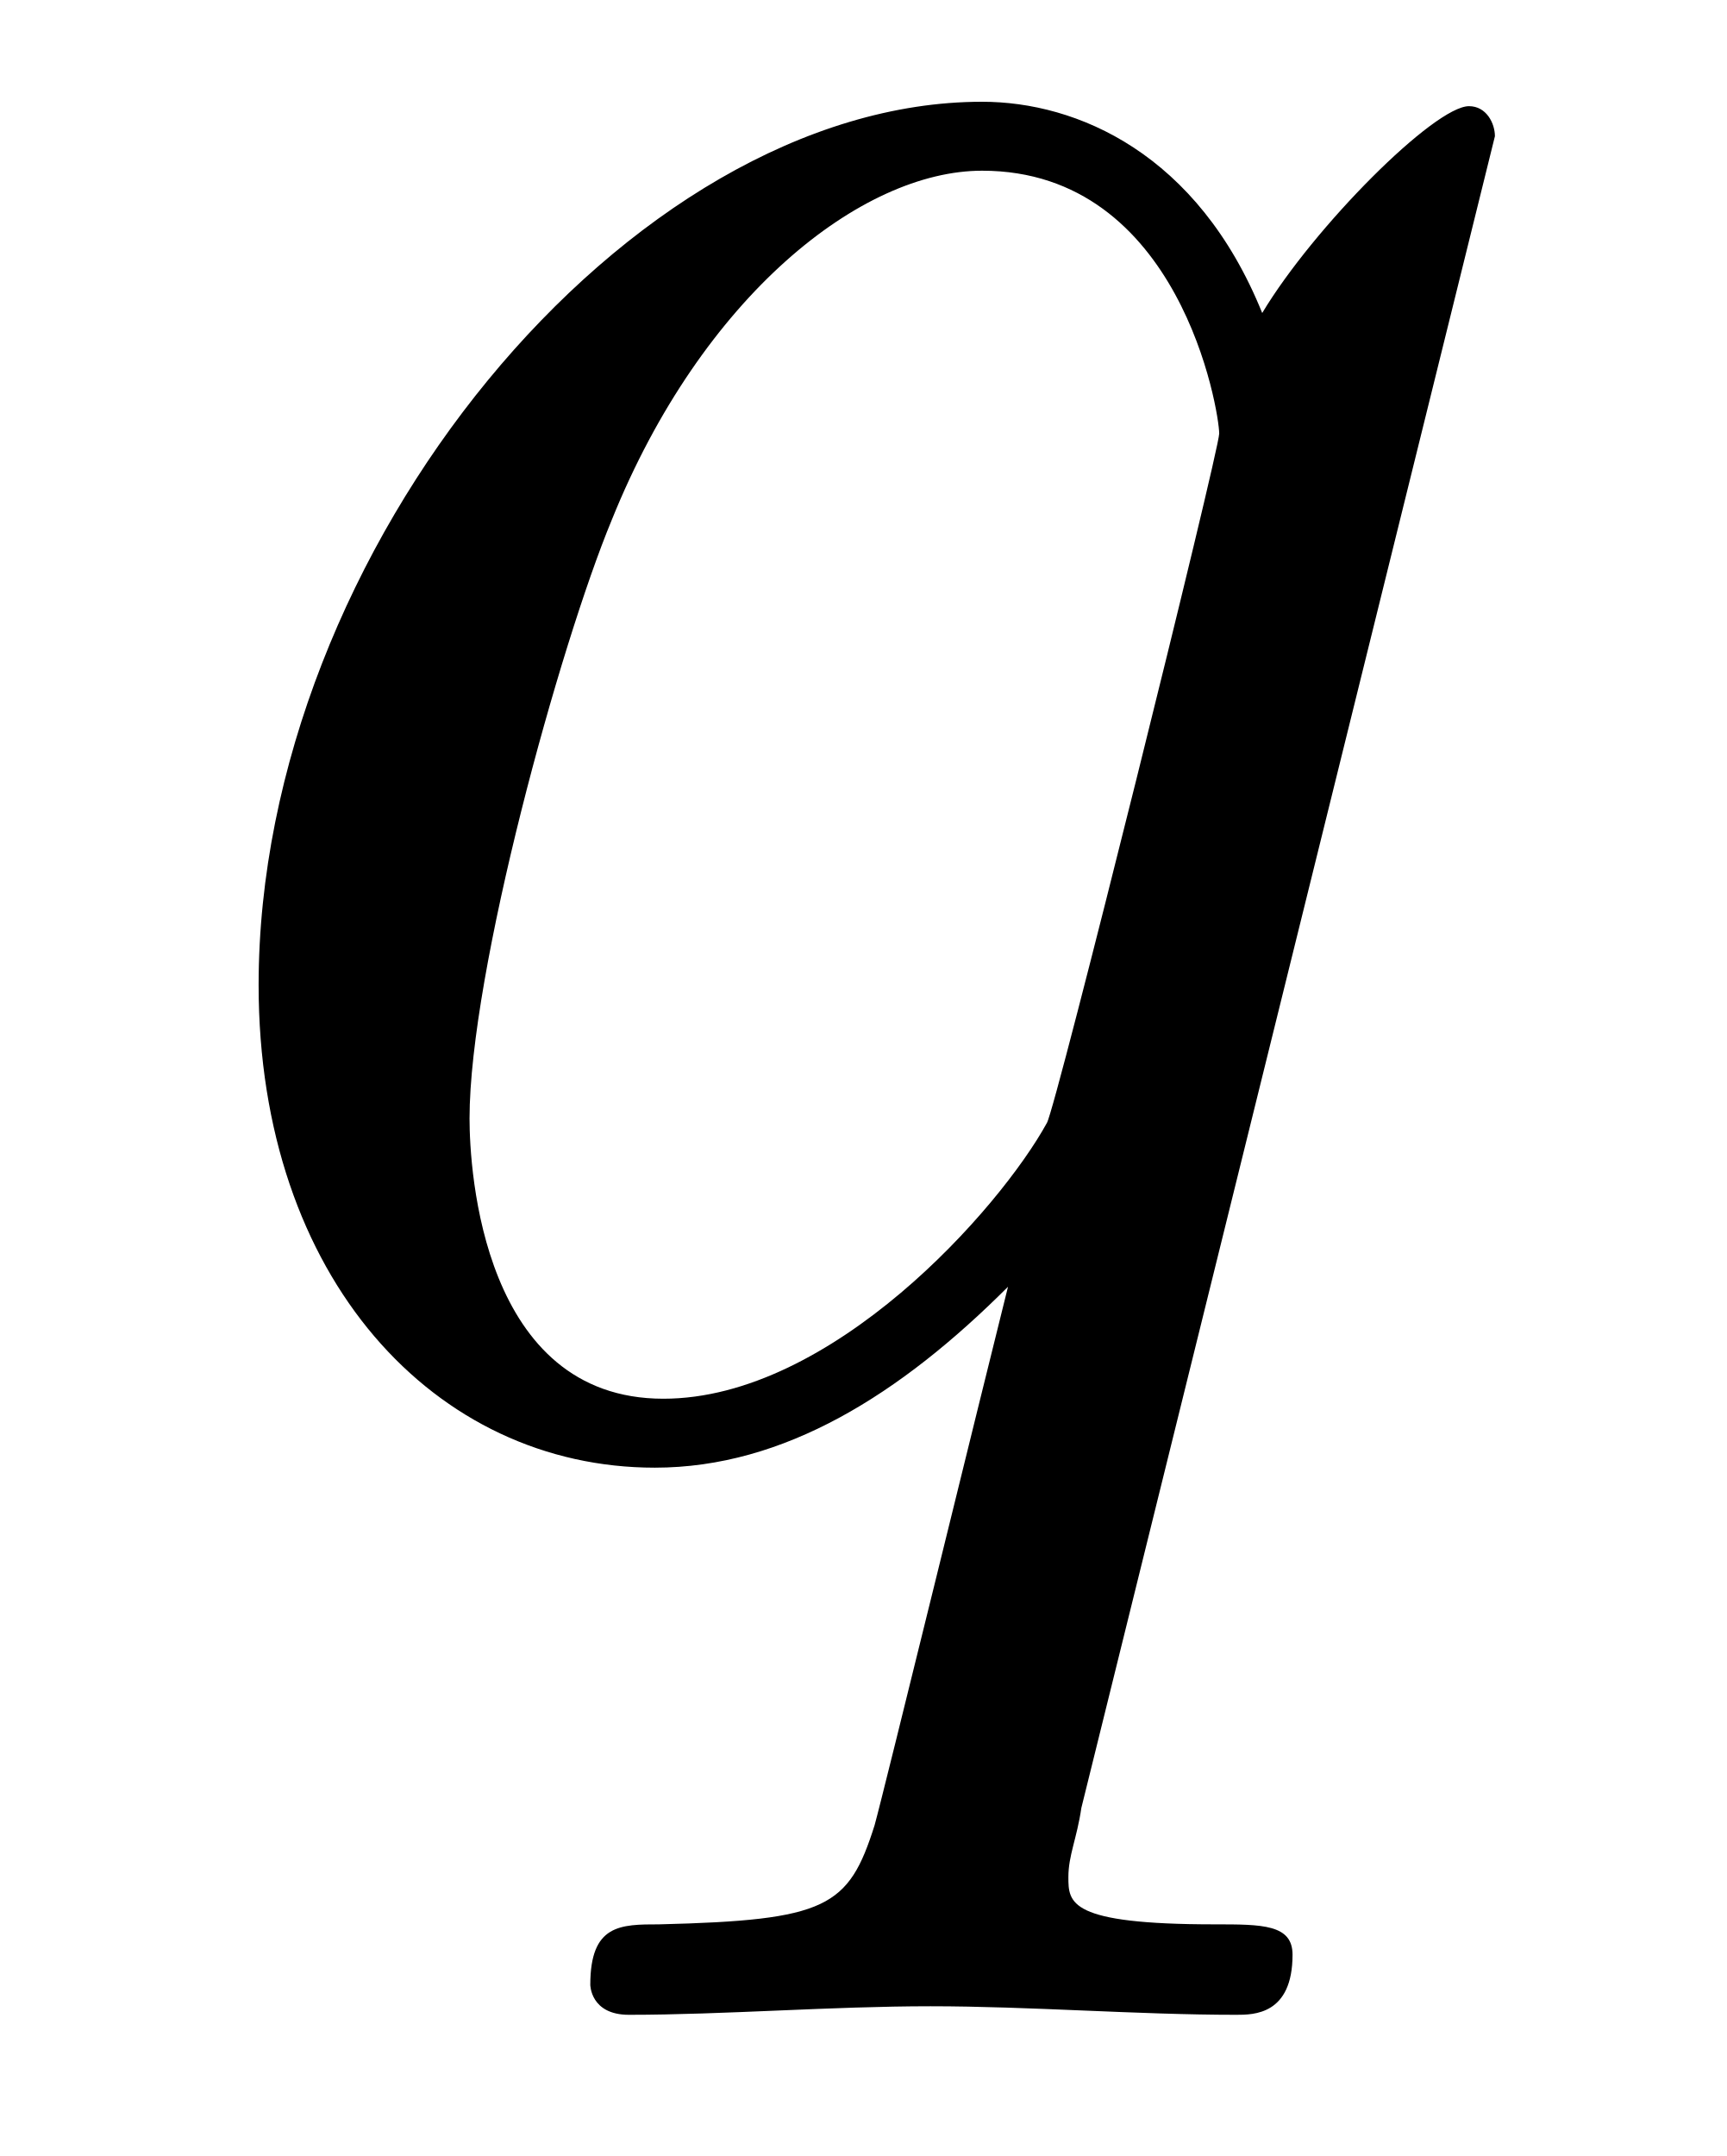
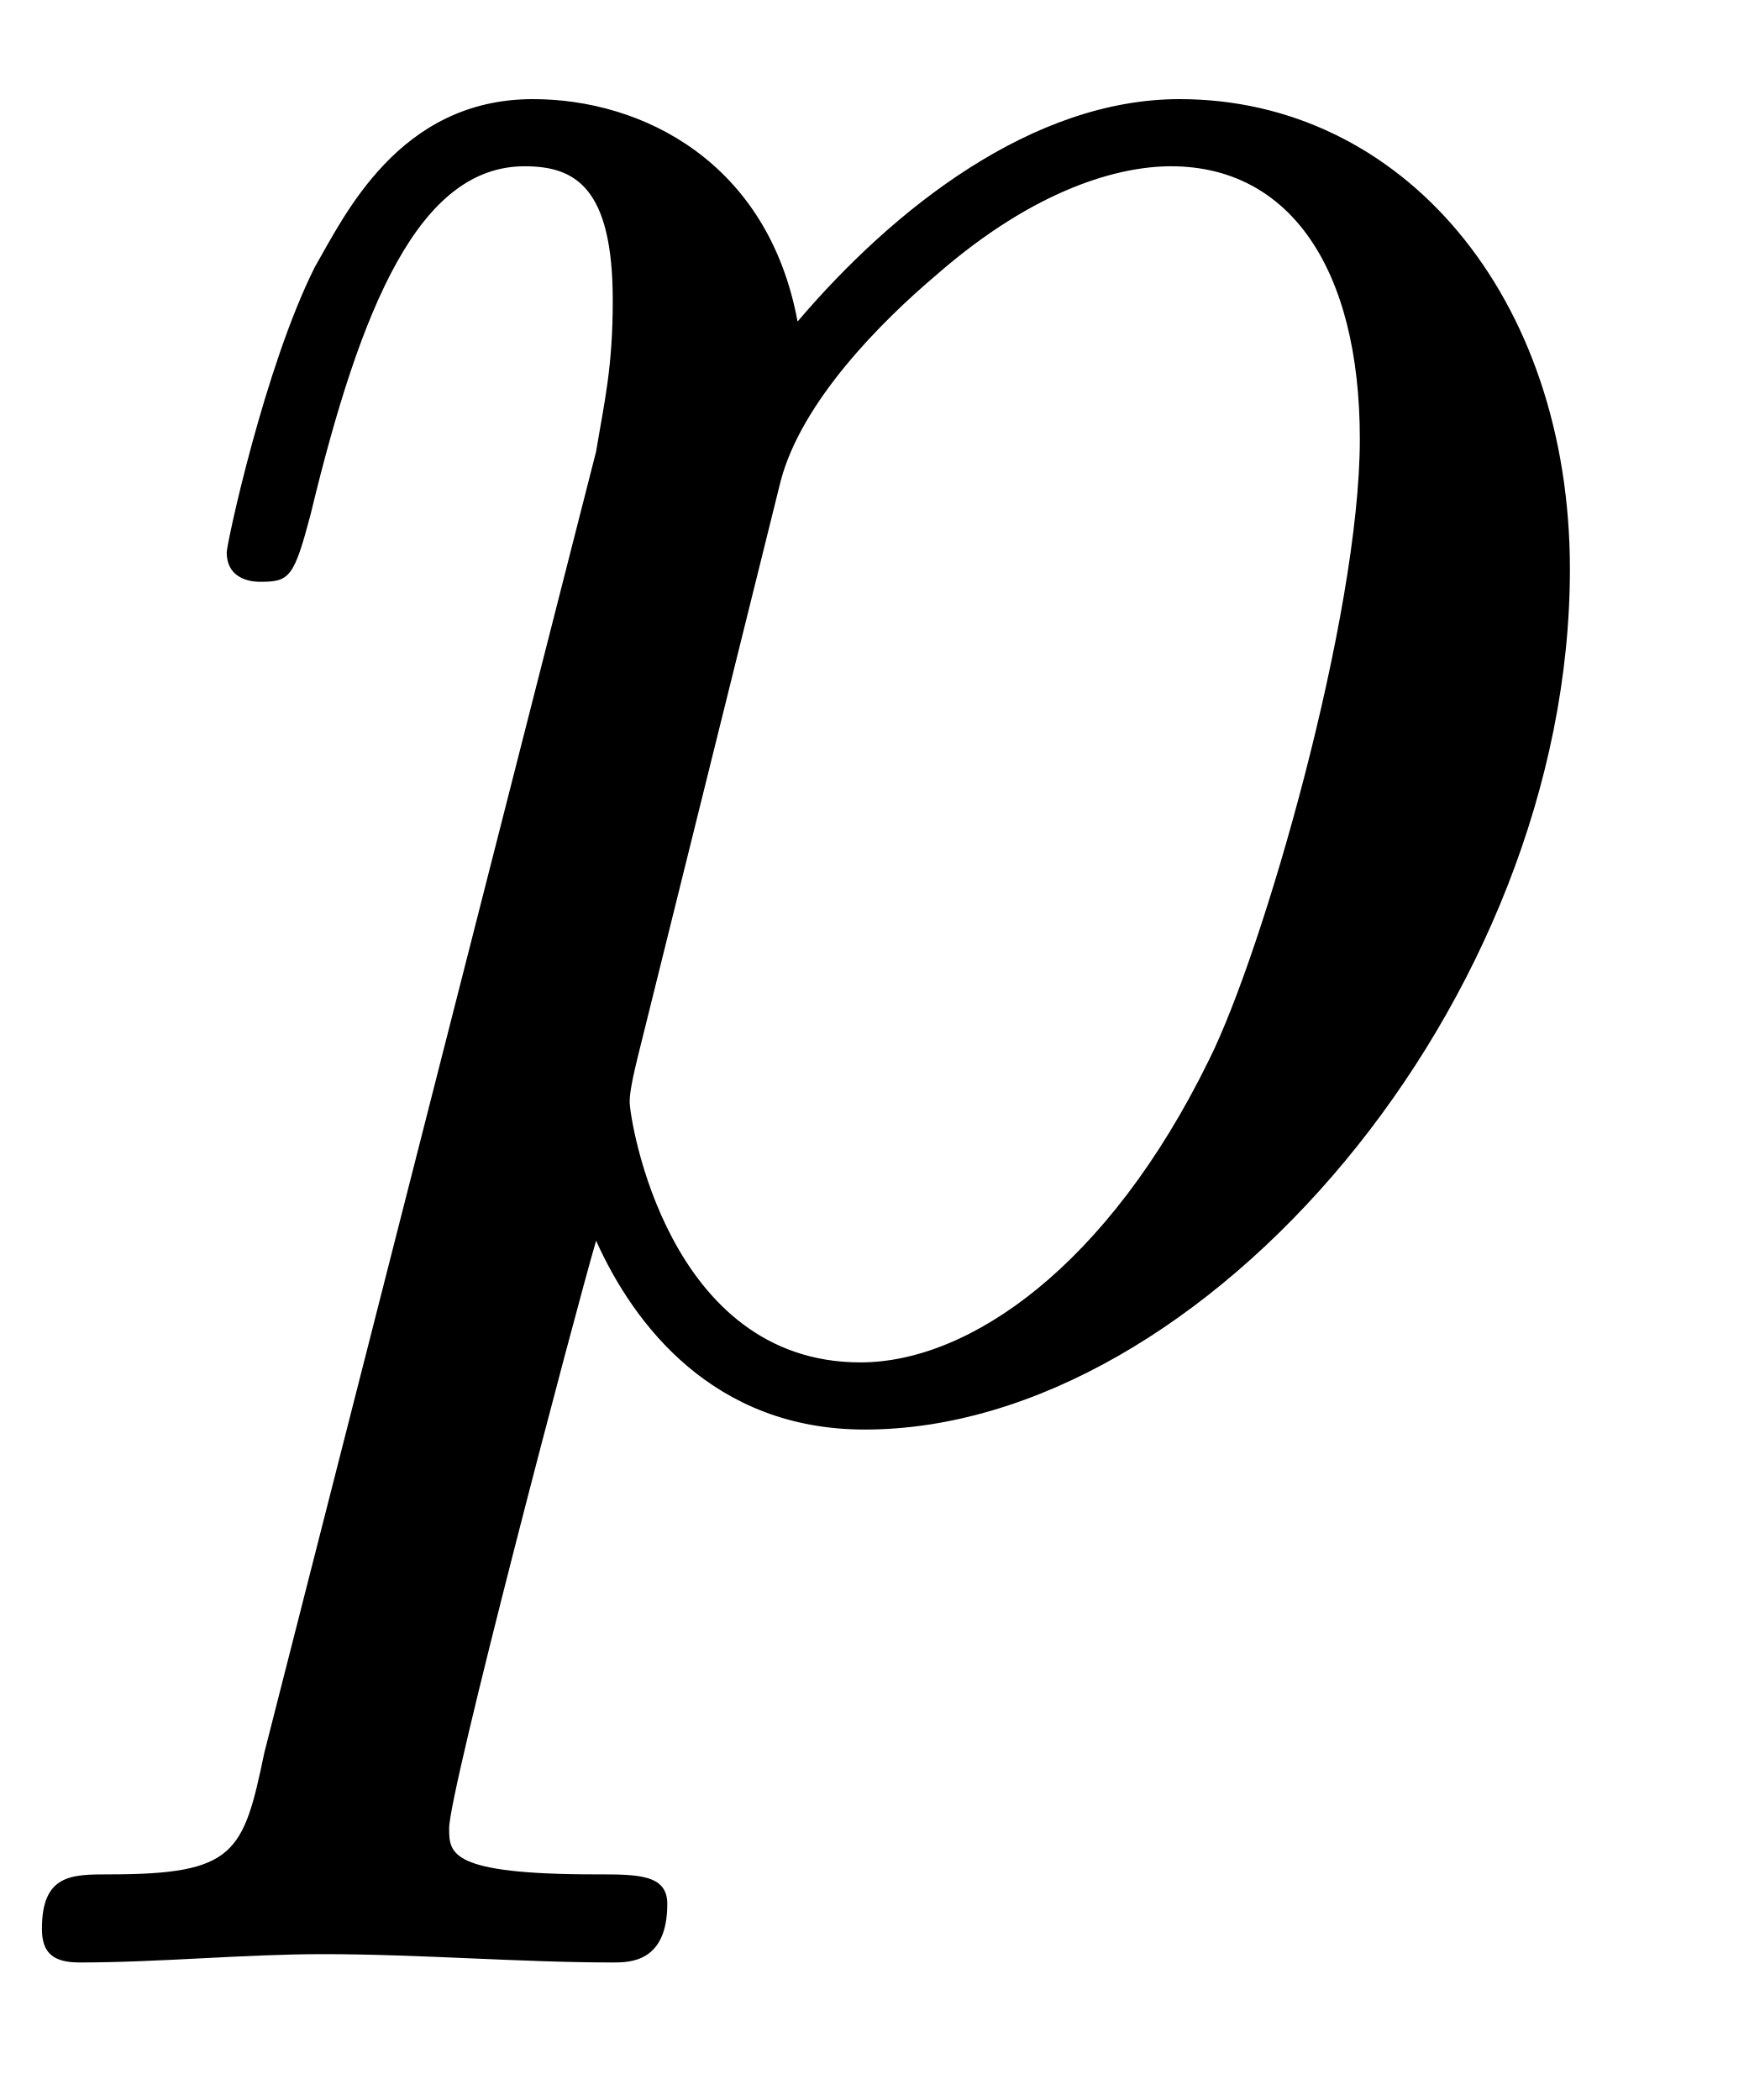
- <svg xmlns="http://www.w3.org/2000/svg" xmlns:xlink="http://www.w3.org/1999/xlink" viewBox="0 0 6.261 7.818" version="1.2">
+ <svg xmlns="http://www.w3.org/2000/svg" xmlns:xlink="http://www.w3.org/1999/xlink" viewBox="0 0 6.489 7.818" version="1.2">
  <defs>
    <g>
      <symbol overflow="visible" id="glyph0-0">
        <path style="stroke:none;" d="" />
      </symbol>
      <symbol overflow="visible" id="glyph0-1">
-         <path style="stroke:none;" d="M 4.922 -4.703 C 4.922 -4.75 4.891 -4.812 4.828 -4.812 C 4.703 -4.812 4.266 -4.375 4.078 -4.062 C 3.844 -4.641 3.406 -4.828 3.062 -4.828 C 1.781 -4.828 0.438 -3.203 0.438 -1.625 C 0.438 -0.562 1.078 0.125 1.875 0.125 C 2.344 0.125 2.766 -0.141 3.156 -0.531 C 3.062 -0.156 2.703 1.312 2.672 1.422 C 2.578 1.719 2.5 1.766 1.891 1.781 C 1.75 1.781 1.641 1.781 1.641 2 C 1.641 2 1.641 2.109 1.781 2.109 C 2.125 2.109 2.516 2.078 2.875 2.078 C 3.234 2.078 3.625 2.109 3.984 2.109 C 4.047 2.109 4.188 2.109 4.188 1.891 C 4.188 1.781 4.078 1.781 3.906 1.781 C 3.375 1.781 3.375 1.703 3.375 1.609 C 3.375 1.531 3.406 1.469 3.422 1.359 Z M 1.906 -0.125 C 1.25 -0.125 1.203 -0.953 1.203 -1.141 C 1.203 -1.672 1.531 -2.859 1.719 -3.312 C 2.047 -4.125 2.625 -4.578 3.062 -4.578 C 3.781 -4.578 3.922 -3.703 3.922 -3.625 C 3.922 -3.562 3.328 -1.172 3.297 -1.125 C 3.125 -0.812 2.516 -0.125 1.906 -0.125 Z M 1.906 -0.125 " />
+         <path style="stroke:none;" d="M 0.484 1.328 C 0.406 1.703 0.375 1.781 -0.094 1.781 C -0.234 1.781 -0.344 1.781 -0.344 1.984 C -0.344 2.078 -0.297 2.109 -0.203 2.109 C 0.094 2.109 0.406 2.078 0.703 2.078 C 1.062 2.078 1.438 2.109 1.781 2.109 C 1.844 2.109 1.984 2.109 1.984 1.891 C 1.984 1.781 1.875 1.781 1.719 1.781 C 1.172 1.781 1.172 1.703 1.172 1.609 C 1.172 1.469 1.641 -0.312 1.719 -0.578 C 1.859 -0.266 2.156 0.125 2.719 0.125 C 3.984 0.125 5.344 -1.469 5.344 -3.078 C 5.344 -4.094 4.719 -4.828 3.891 -4.828 C 3.344 -4.828 2.828 -4.422 2.469 -4 C 2.359 -4.594 1.891 -4.828 1.484 -4.828 C 0.984 -4.828 0.781 -4.391 0.672 -4.203 C 0.484 -3.828 0.344 -3.172 0.344 -3.141 C 0.344 -3.031 0.453 -3.031 0.469 -3.031 C 0.578 -3.031 0.594 -3.047 0.656 -3.281 C 0.844 -4.062 1.062 -4.578 1.453 -4.578 C 1.641 -4.578 1.781 -4.5 1.781 -4.078 C 1.781 -3.828 1.75 -3.703 1.719 -3.516 Z M 2.406 -3.406 C 2.484 -3.703 2.781 -4 2.984 -4.172 C 3.359 -4.5 3.672 -4.578 3.859 -4.578 C 4.297 -4.578 4.562 -4.203 4.562 -3.562 C 4.562 -2.906 4.203 -1.656 4 -1.25 C 3.625 -0.484 3.109 -0.125 2.703 -0.125 C 1.984 -0.125 1.844 -1.031 1.844 -1.094 C 1.844 -1.109 1.844 -1.141 1.875 -1.266 Z M 2.406 -3.406 " />
      </symbol>
    </g>
    <clipPath id="clip1">
      <path d="M 0 0 L 6 0 L 6 7.816 L 0 7.816 Z M 0 0 " />
    </clipPath>
  </defs>
  <g id="surface1">
    <g clip-path="url(#clip1)" clip-rule="nonzero">
      <g style="fill:rgb(0%,0%,0%);fill-opacity:1;">
        <use xlink:href="#glyph0-1" x="0.5" y="5.197" />
      </g>
    </g>
  </g>
</svg>
